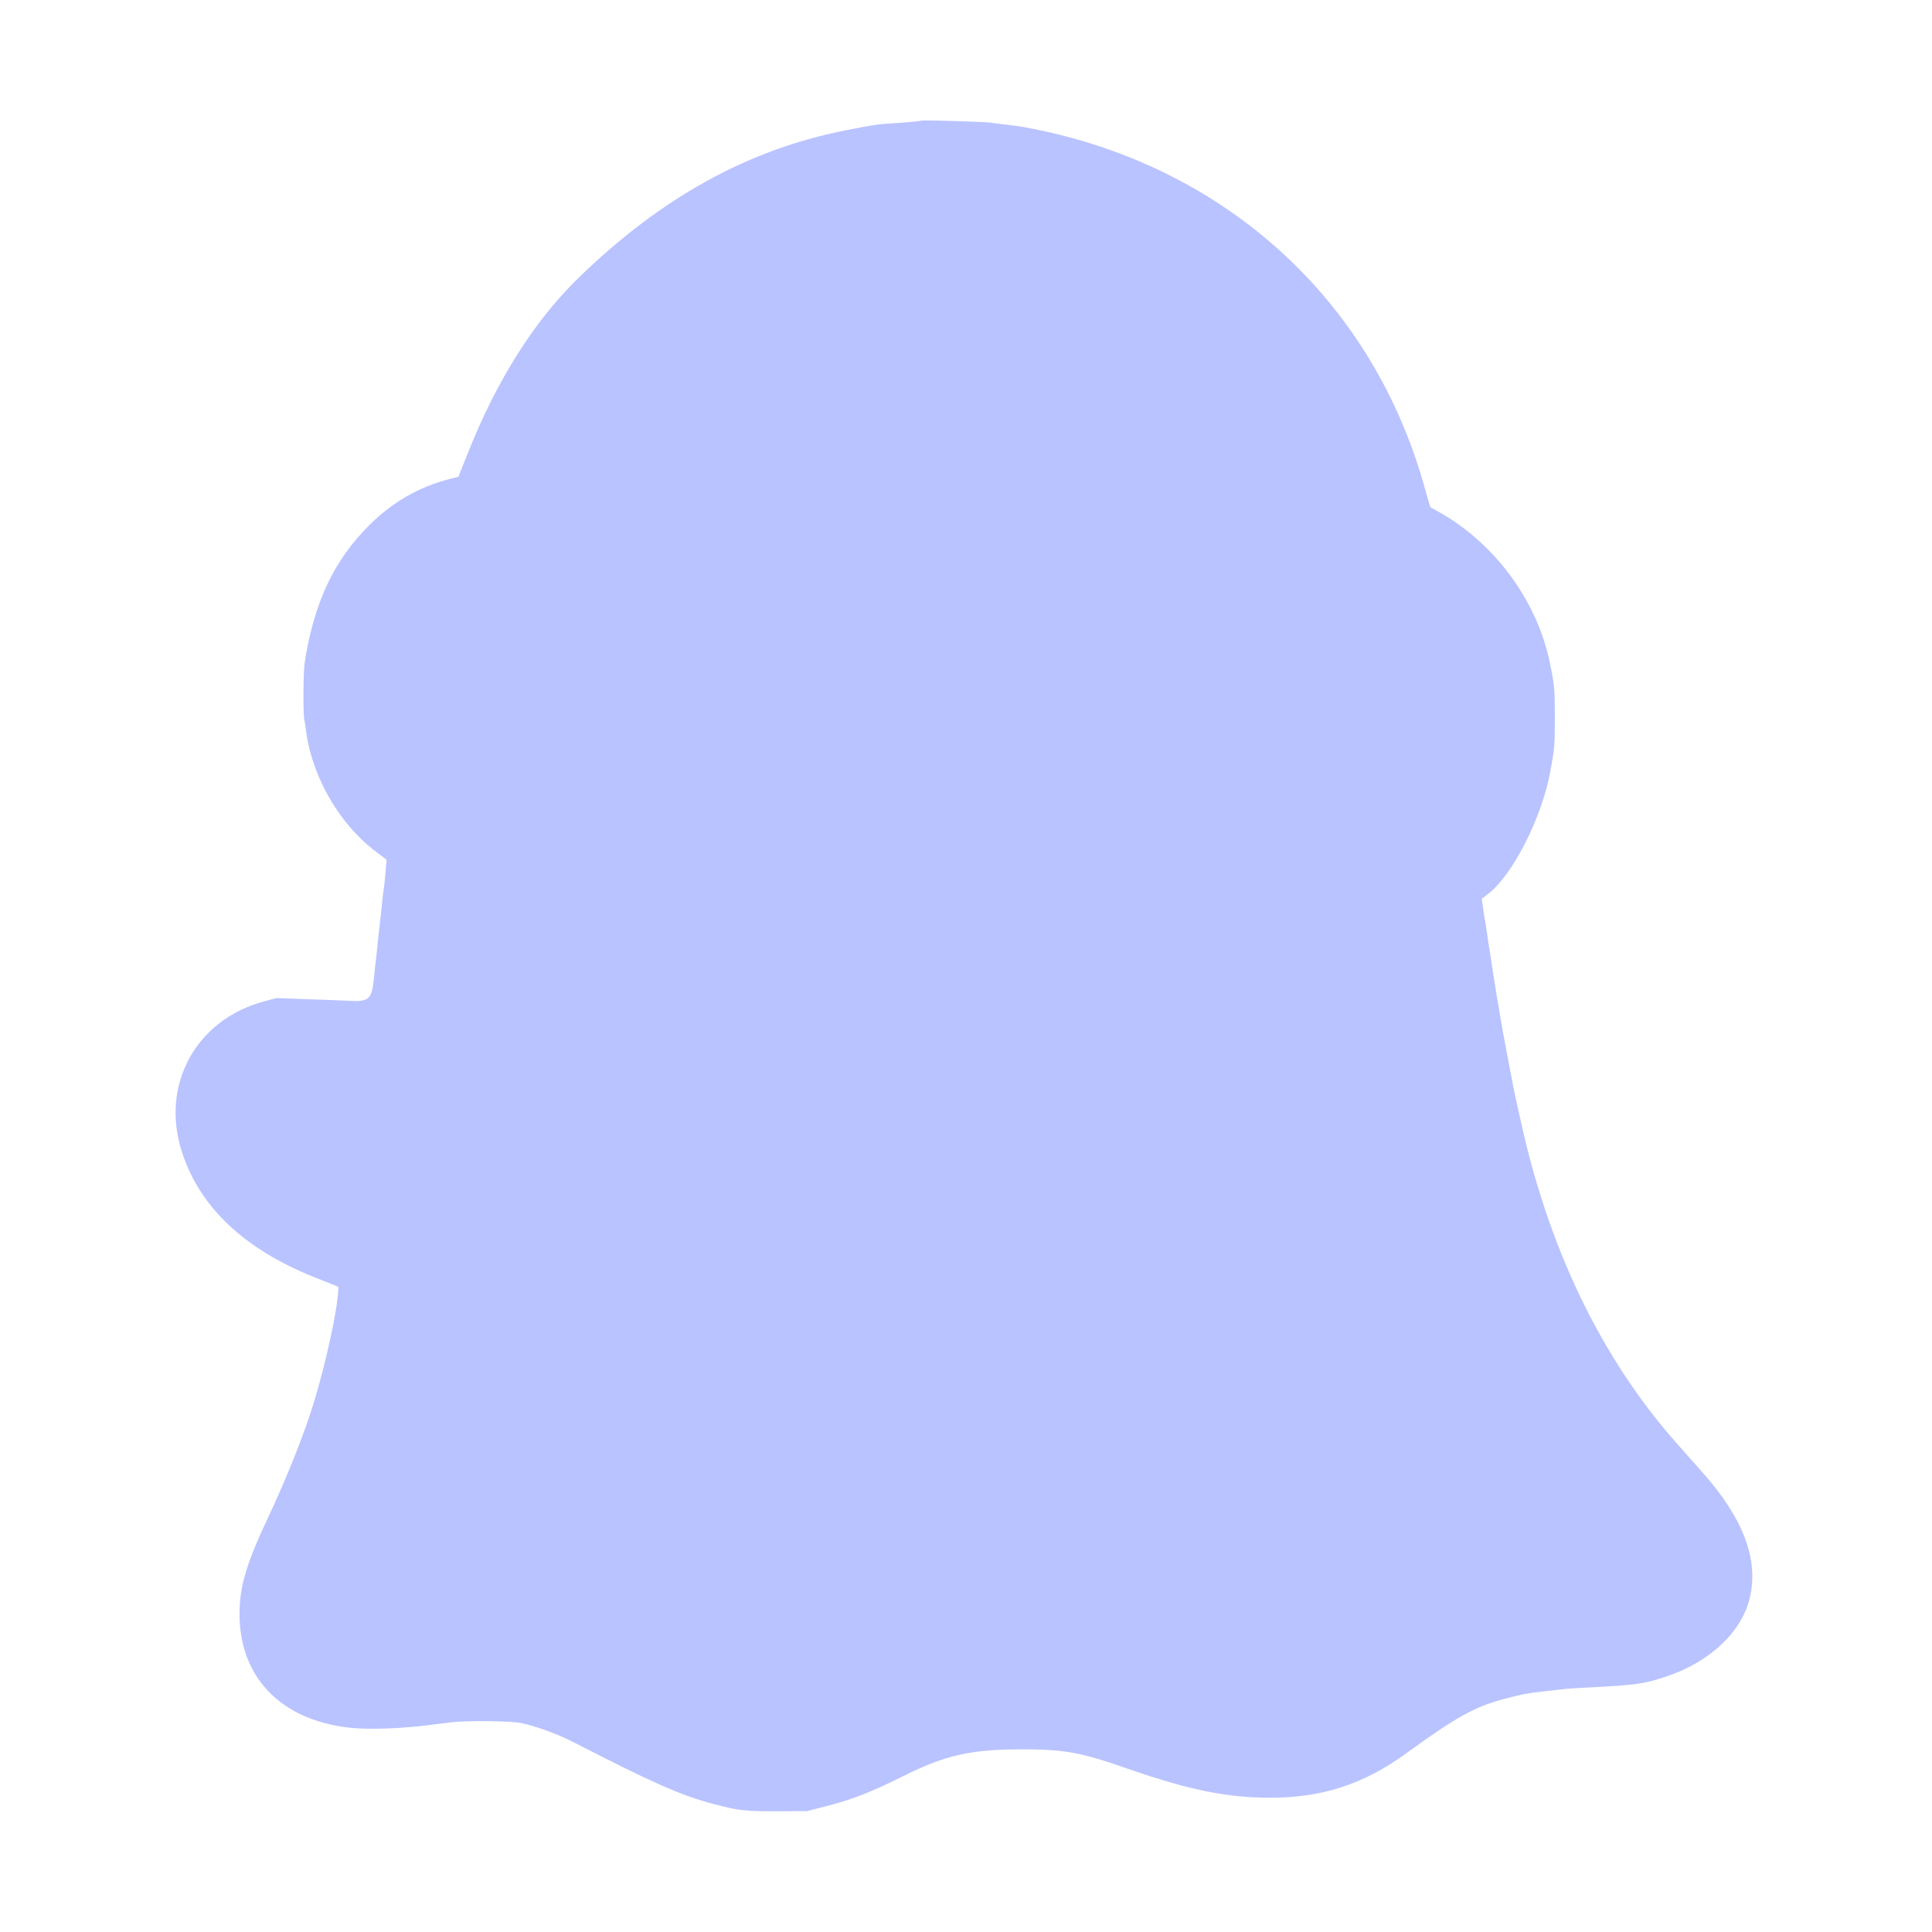
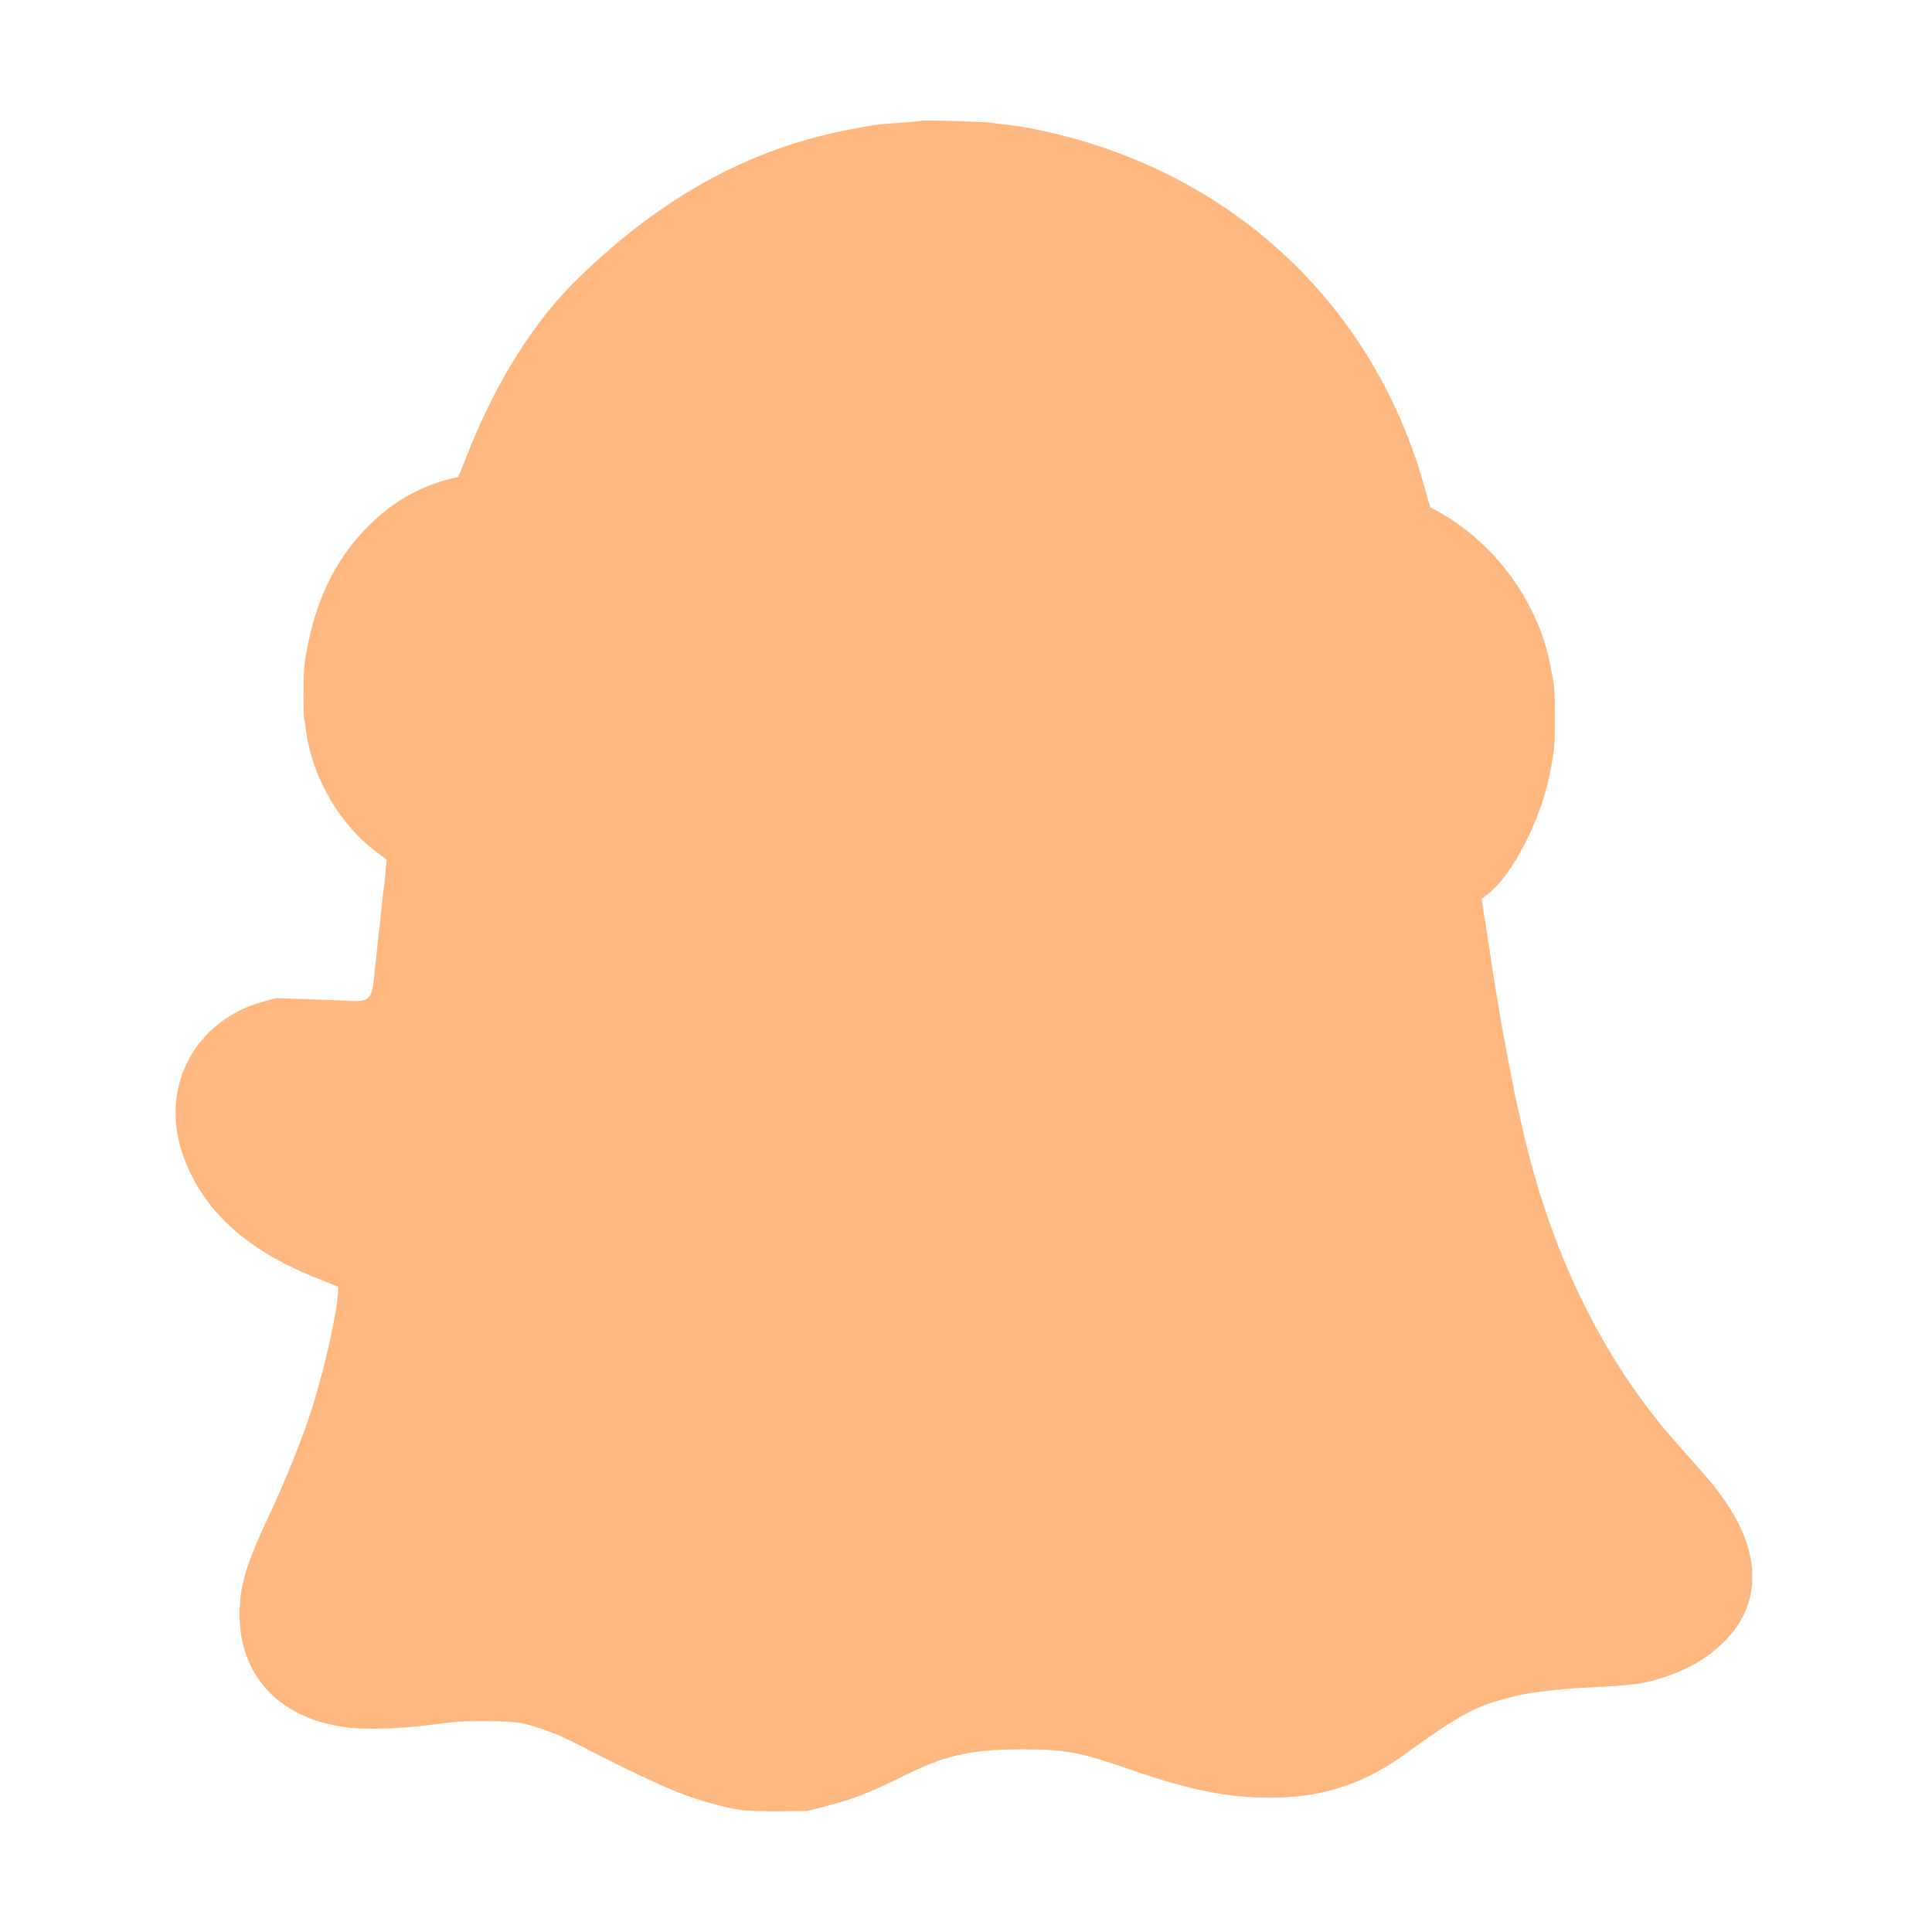
<svg xmlns="http://www.w3.org/2000/svg" id="zuno-symbolic" width="64" height="64" viewBox="0 0 16 16">
  <defs id="defs2">
-     <style id="current-color-scheme" type="text/css">.ColorScheme-Text {color:#b9c3ff} .ColorScheme-Highlight {color:#b9c3ff}</style>
+     <style id="current-color-scheme" type="text/css">.ColorScheme-Text {color:#ffb780} .ColorScheme-Highlight {color:#ffb780}</style>
  </defs>
  <g class="ColorScheme-Text" transform="translate(0.21549 15.7379) scale(0.001553484 -0.001553484)">
-     <path style="fill:#b9c3ff;paint-order:fill markers stroke" d="M4770 9487 c-3 -2 -52 -7 -110 -11 -120 -7 -132 -9 -296 -41 -519 -104 -978 -358 -1417 -784 -237 -230 -439 -549 -593 -939 l-49 -123 -40 -10 c-167 -42 -310 -123 -436 -249 -189 -188 -295 -415 -344 -735 -7 -44 -8 -268 -2 -300 3 -11 8 -42 11 -70 34 -242 181 -494 375 -637 l53 -40 -6 -72 c-3 -39 -8 -80 -10 -91 -2 -11 -7 -51 -10 -90 -4 -38 -9 -83 -11 -100 -2 -16 -7 -57 -10 -90 -3 -33 -8 -76 -10 -95 -3 -19 -7 -61 -10 -93 -11 -112 -27 -127 -125 -122 -36 2 -139 6 -230 9 l-165 6 -60 -16 c-369 -96 -561 -447 -443 -807 96 -294 333 -517 710 -667 l123 -49 -1 -23 c-5 -107 -65 -380 -129 -592 -50 -166 -148 -411 -249 -625 -88 -186 -129 -304 -142 -408 -46 -388 180 -660 585 -703 103 -11 282 -4 431 16 19 2 67 8 105 13 77 10 319 8 375 -4 77 -16 190 -57 275 -100 426 -219 573 -284 745 -330 138 -37 168 -40 345 -40 l160 1 108 28 c128 32 241 77 397 155 226 114 364 146 635 146 234 0 317 -15 579 -107 318 -110 517 -150 746 -151 281 0 502 72 731 239 264 192 365 248 524 289 89 24 118 29 205 39 111 13 141 16 245 21 245 13 287 18 405 57 234 76 408 239 450 423 47 205 -36 423 -255 669 -38 43 -98 111 -133 150 -405 456 -689 1047 -838 1741 -9 38 -17 77 -19 85 -14 59 -79 403 -90 474 -3 21 -7 48 -10 60 -2 12 -7 39 -10 61 -3 22 -10 65 -15 95 -5 30 -11 72 -14 93 -4 20 -9 54 -12 75 -3 20 -7 51 -10 67 -2 17 -6 41 -9 55 -2 14 -7 42 -9 62 l-6 37 34 26 c130 99 285 403 331 648 24 128 25 143 25 292 0 151 -1 169 -26 290 -68 337 -302 651 -609 816 l-29 16 -37 129 c-287 1000 -1086 1710 -2134 1898 -16 3 -55 8 -85 12 -30 3 -66 7 -80 10 -36 6 -375 16 -380 11z" />
+     <path style="fill:#ffb780;paint-order:fill markers stroke" d="M4770 9487 c-3 -2 -52 -7 -110 -11 -120 -7 -132 -9 -296 -41 -519 -104 -978 -358 -1417 -784 -237 -230 -439 -549 -593 -939 l-49 -123 -40 -10 c-167 -42 -310 -123 -436 -249 -189 -188 -295 -415 -344 -735 -7 -44 -8 -268 -2 -300 3 -11 8 -42 11 -70 34 -242 181 -494 375 -637 l53 -40 -6 -72 c-3 -39 -8 -80 -10 -91 -2 -11 -7 -51 -10 -90 -4 -38 -9 -83 -11 -100 -2 -16 -7 -57 -10 -90 -3 -33 -8 -76 -10 -95 -3 -19 -7 -61 -10 -93 -11 -112 -27 -127 -125 -122 -36 2 -139 6 -230 9 l-165 6 -60 -16 c-369 -96 -561 -447 -443 -807 96 -294 333 -517 710 -667 l123 -49 -1 -23 c-5 -107 -65 -380 -129 -592 -50 -166 -148 -411 -249 -625 -88 -186 -129 -304 -142 -408 -46 -388 180 -660 585 -703 103 -11 282 -4 431 16 19 2 67 8 105 13 77 10 319 8 375 -4 77 -16 190 -57 275 -100 426 -219 573 -284 745 -330 138 -37 168 -40 345 -40 l160 1 108 28 c128 32 241 77 397 155 226 114 364 146 635 146 234 0 317 -15 579 -107 318 -110 517 -150 746 -151 281 0 502 72 731 239 264 192 365 248 524 289 89 24 118 29 205 39 111 13 141 16 245 21 245 13 287 18 405 57 234 76 408 239 450 423 47 205 -36 423 -255 669 -38 43 -98 111 -133 150 -405 456 -689 1047 -838 1741 -9 38 -17 77 -19 85 -14 59 -79 403 -90 474 -3 21 -7 48 -10 60 -2 12 -7 39 -10 61 -3 22 -10 65 -15 95 -5 30 -11 72 -14 93 -4 20 -9 54 -12 75 -3 20 -7 51 -10 67 -2 17 -6 41 -9 55 -2 14 -7 42 -9 62 l-6 37 34 26 c130 99 285 403 331 648 24 128 25 143 25 292 0 151 -1 169 -26 290 -68 337 -302 651 -609 816 l-29 16 -37 129 c-287 1000 -1086 1710 -2134 1898 -16 3 -55 8 -85 12 -30 3 -66 7 -80 10 -36 6 -375 16 -380 11z" />
  </g>
</svg>
